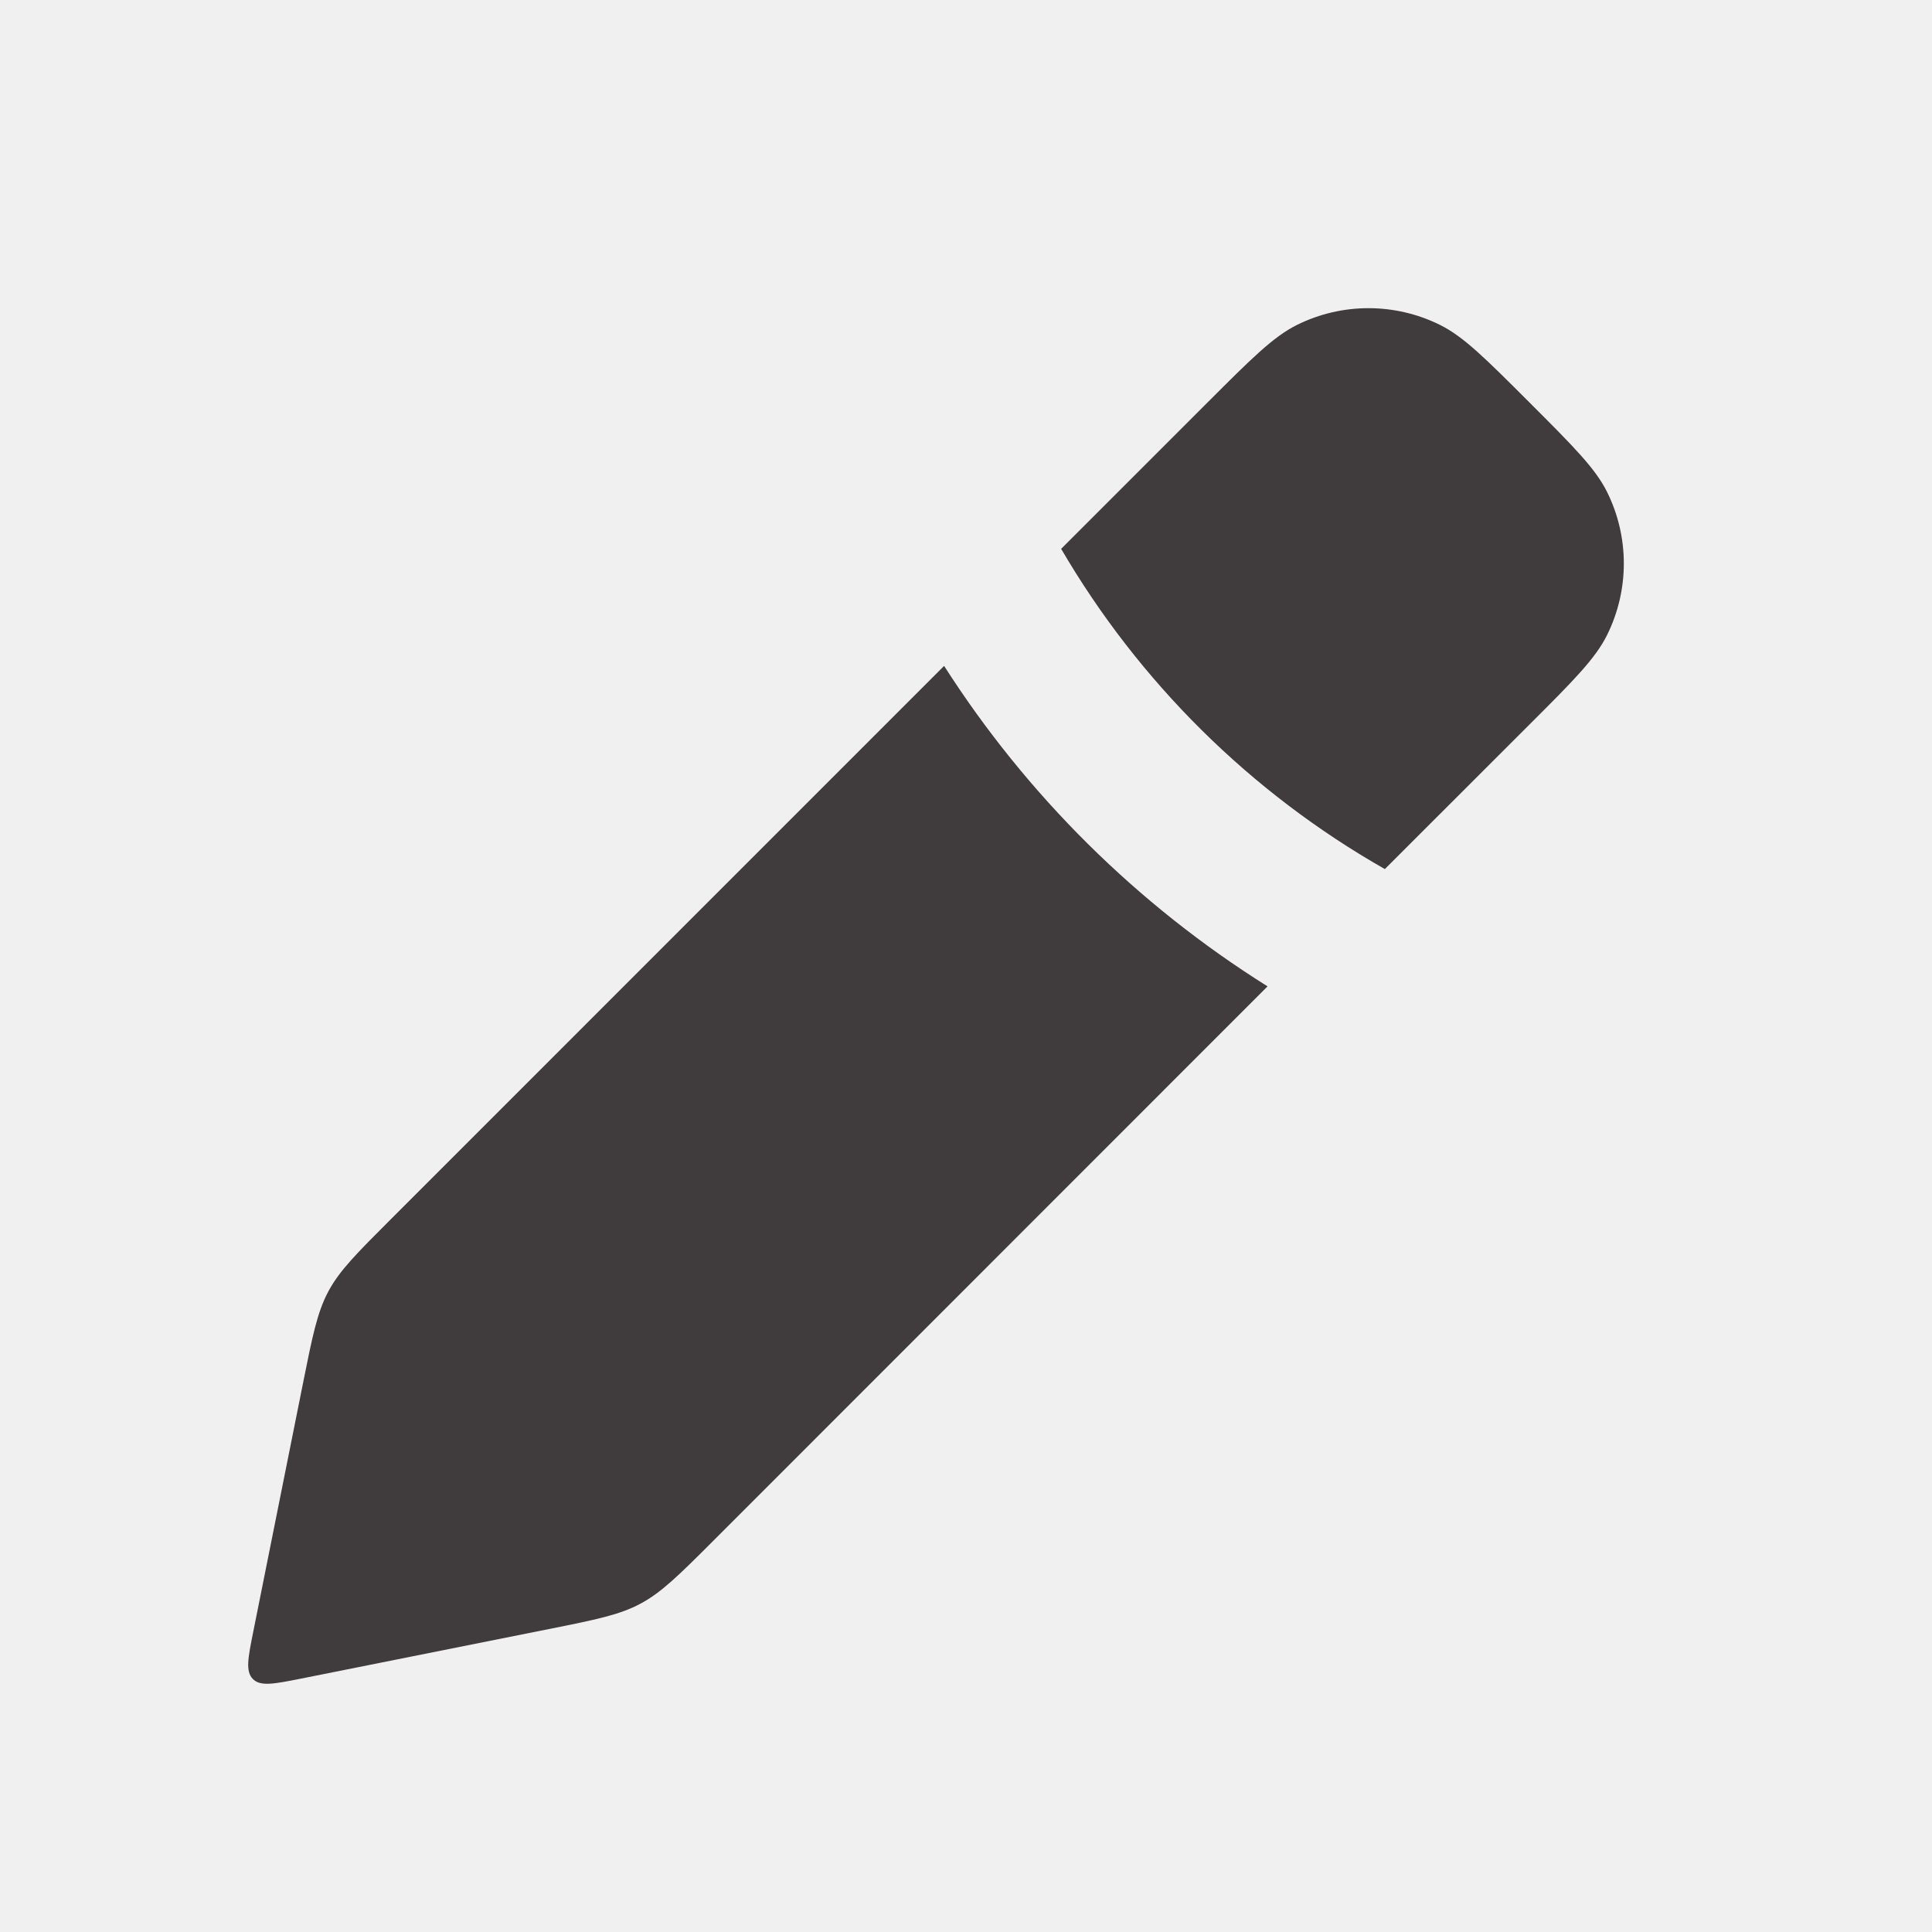
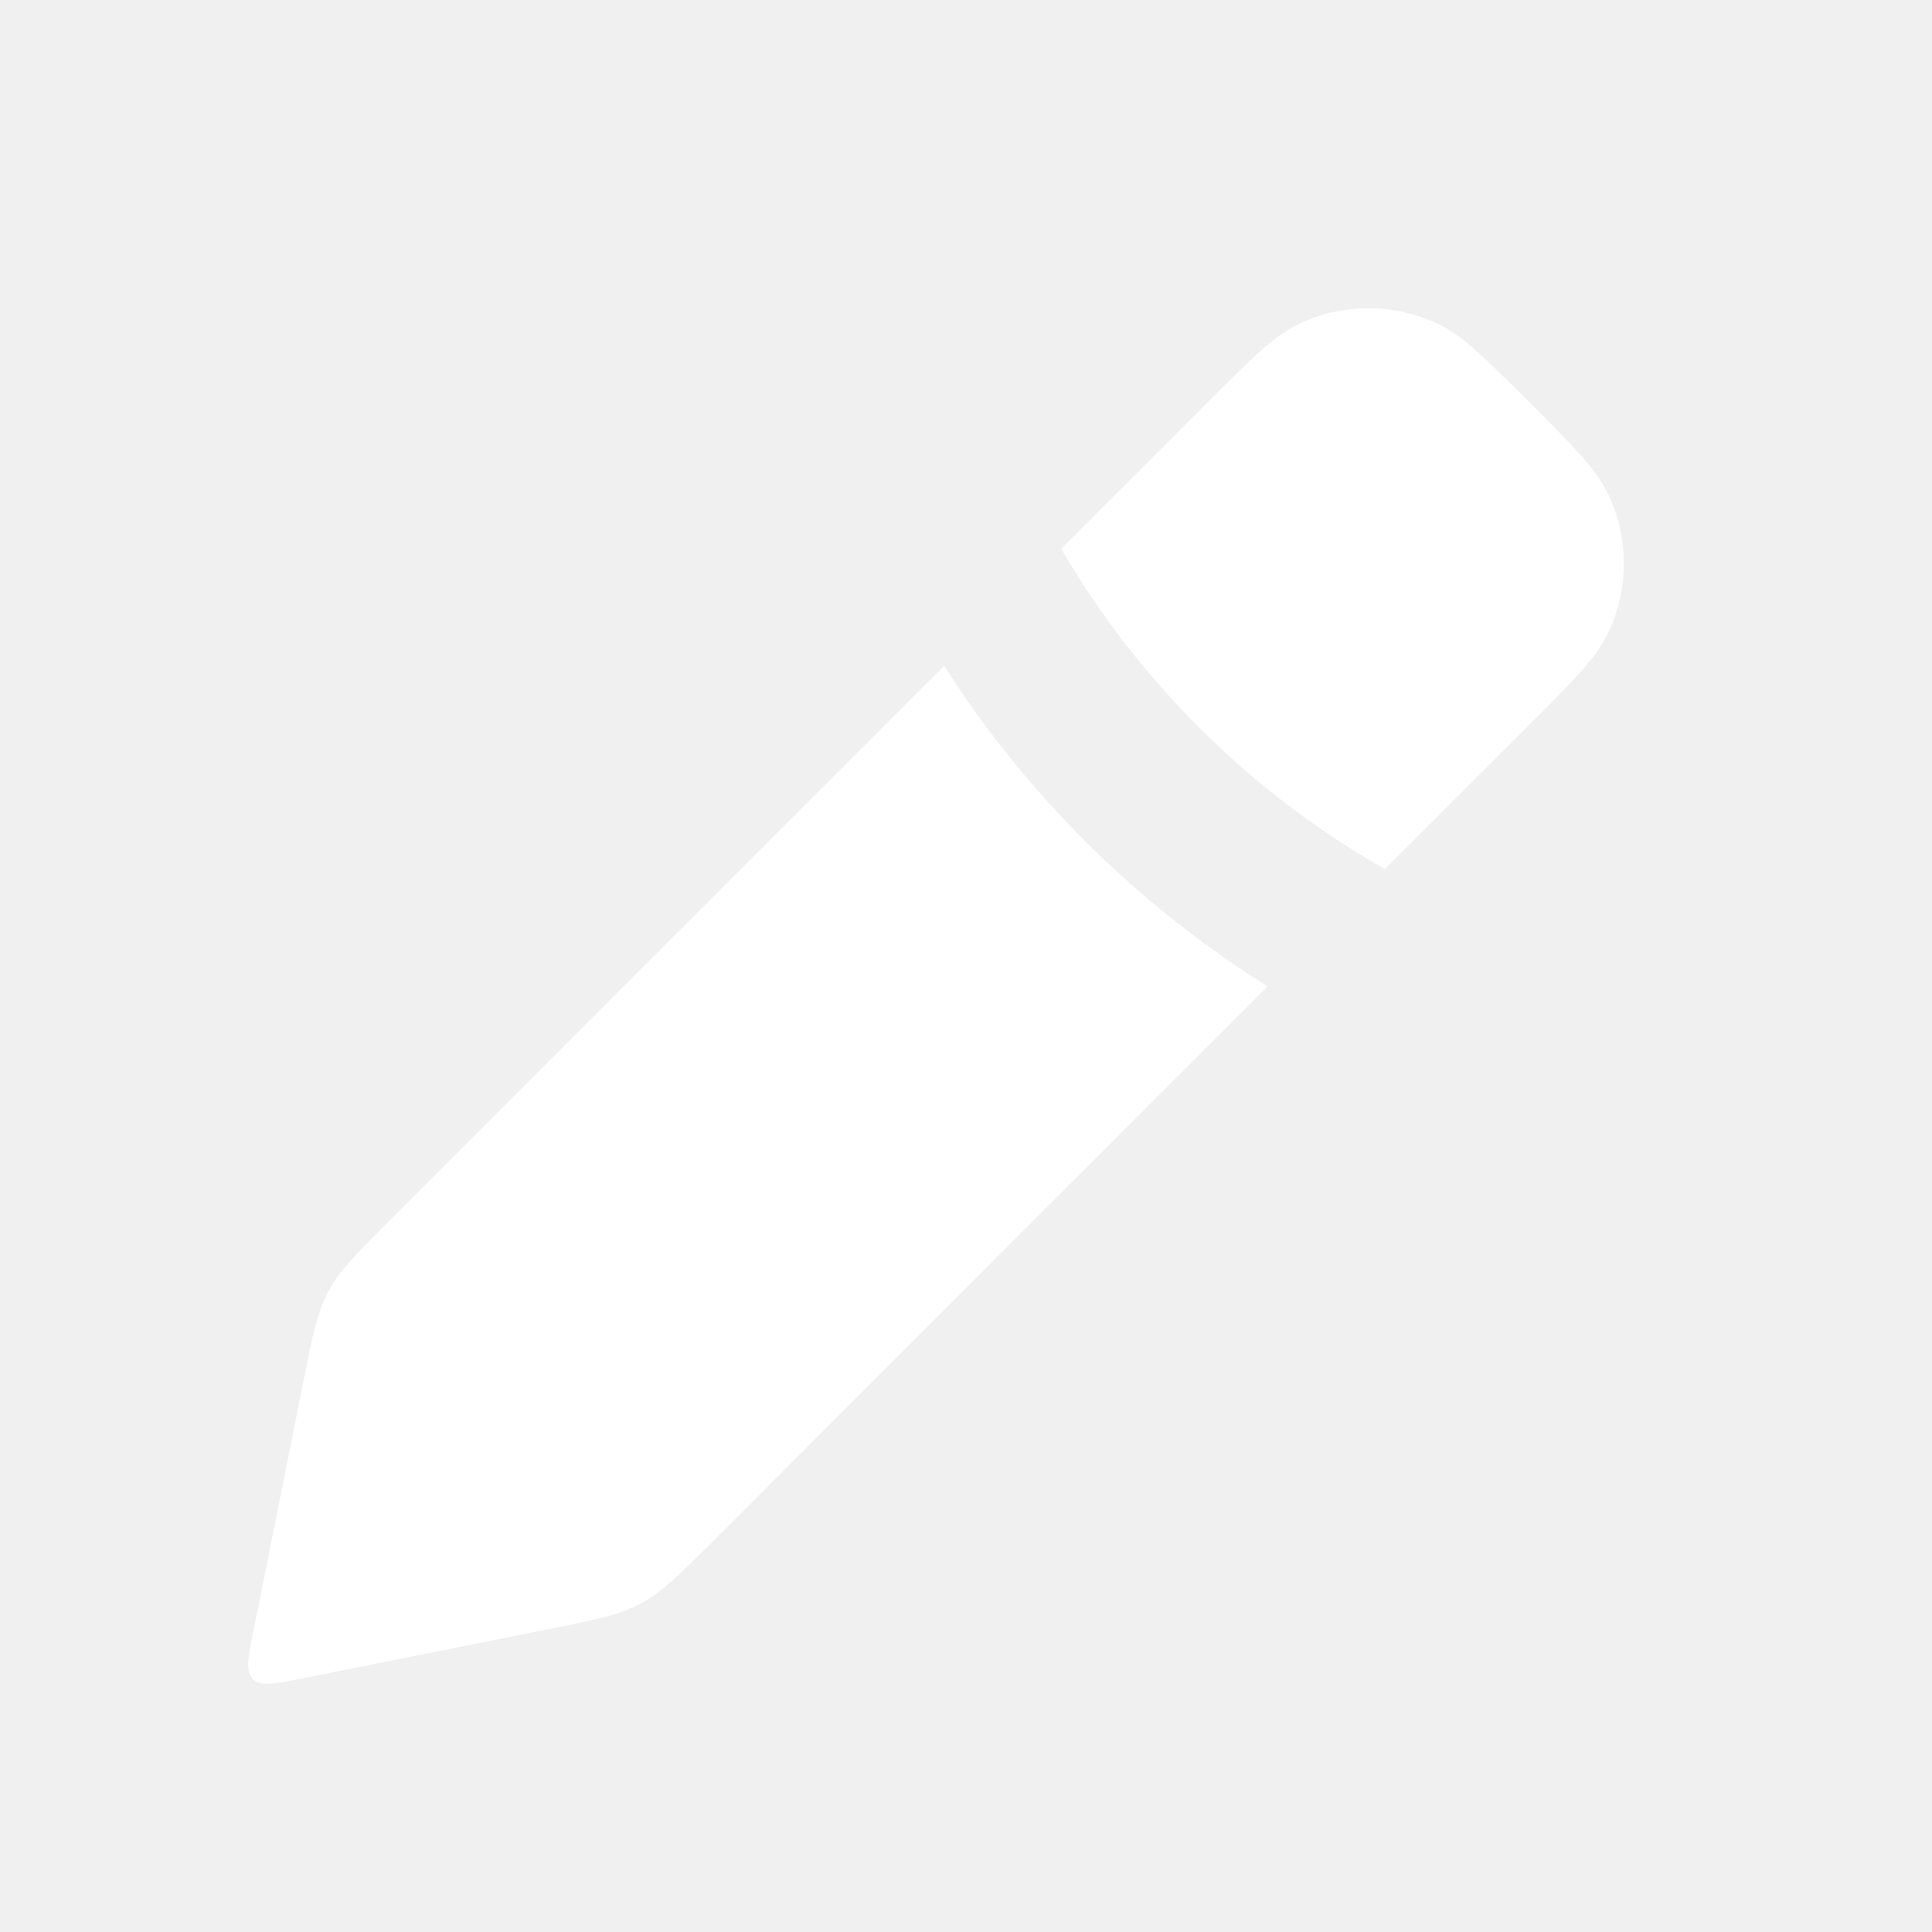
<svg xmlns="http://www.w3.org/2000/svg" width="24" height="24" viewBox="0 0 24 24" fill="none">
-   <path d="M11.728 8.272C12.753 9.875 14.125 11.237 15.746 12.253L8.857 19.144C8.432 19.569 8.218 19.781 7.957 19.921C7.696 20.061 7.402 20.12 6.813 20.238L3.736 20.853C3.403 20.919 3.236 20.952 3.142 20.858C3.048 20.763 3.08 20.597 3.147 20.265L3.763 17.188C3.881 16.598 3.94 16.303 4.079 16.042C4.219 15.781 4.432 15.569 4.857 15.144L11.728 8.272ZM16.112 4.036C16.671 3.759 17.328 3.759 17.888 4.036C18.182 4.182 18.455 4.455 19 5C19.545 5.545 19.818 5.818 19.964 6.112C20.241 6.671 20.241 7.328 19.964 7.888C19.818 8.182 19.546 8.455 19 9L17.203 10.796C15.531 9.845 14.146 8.468 13.182 6.818L15 5C15.545 4.455 15.818 4.182 16.112 4.036Z" fill="#403B3D" />
+   <path d="M11.728 8.272C12.753 9.875 14.125 11.237 15.746 12.253L8.857 19.144C8.432 19.569 8.218 19.781 7.957 19.921C7.696 20.061 7.402 20.12 6.813 20.238L3.736 20.853C3.403 20.919 3.236 20.952 3.142 20.858C3.048 20.763 3.08 20.597 3.147 20.265L3.763 17.188C3.881 16.598 3.94 16.303 4.079 16.042C4.219 15.781 4.432 15.569 4.857 15.144L11.728 8.272ZM16.112 4.036C16.671 3.759 17.328 3.759 17.888 4.036C18.182 4.182 18.455 4.455 19 5C19.545 5.545 19.818 5.818 19.964 6.112C20.241 6.671 20.241 7.328 19.964 7.888C19.818 8.182 19.546 8.455 19 9L17.203 10.796C15.531 9.845 14.146 8.468 13.182 6.818L15 5C15.545 4.455 15.818 4.182 16.112 4.036Z" fill="#FFFFFF" />
</svg>
